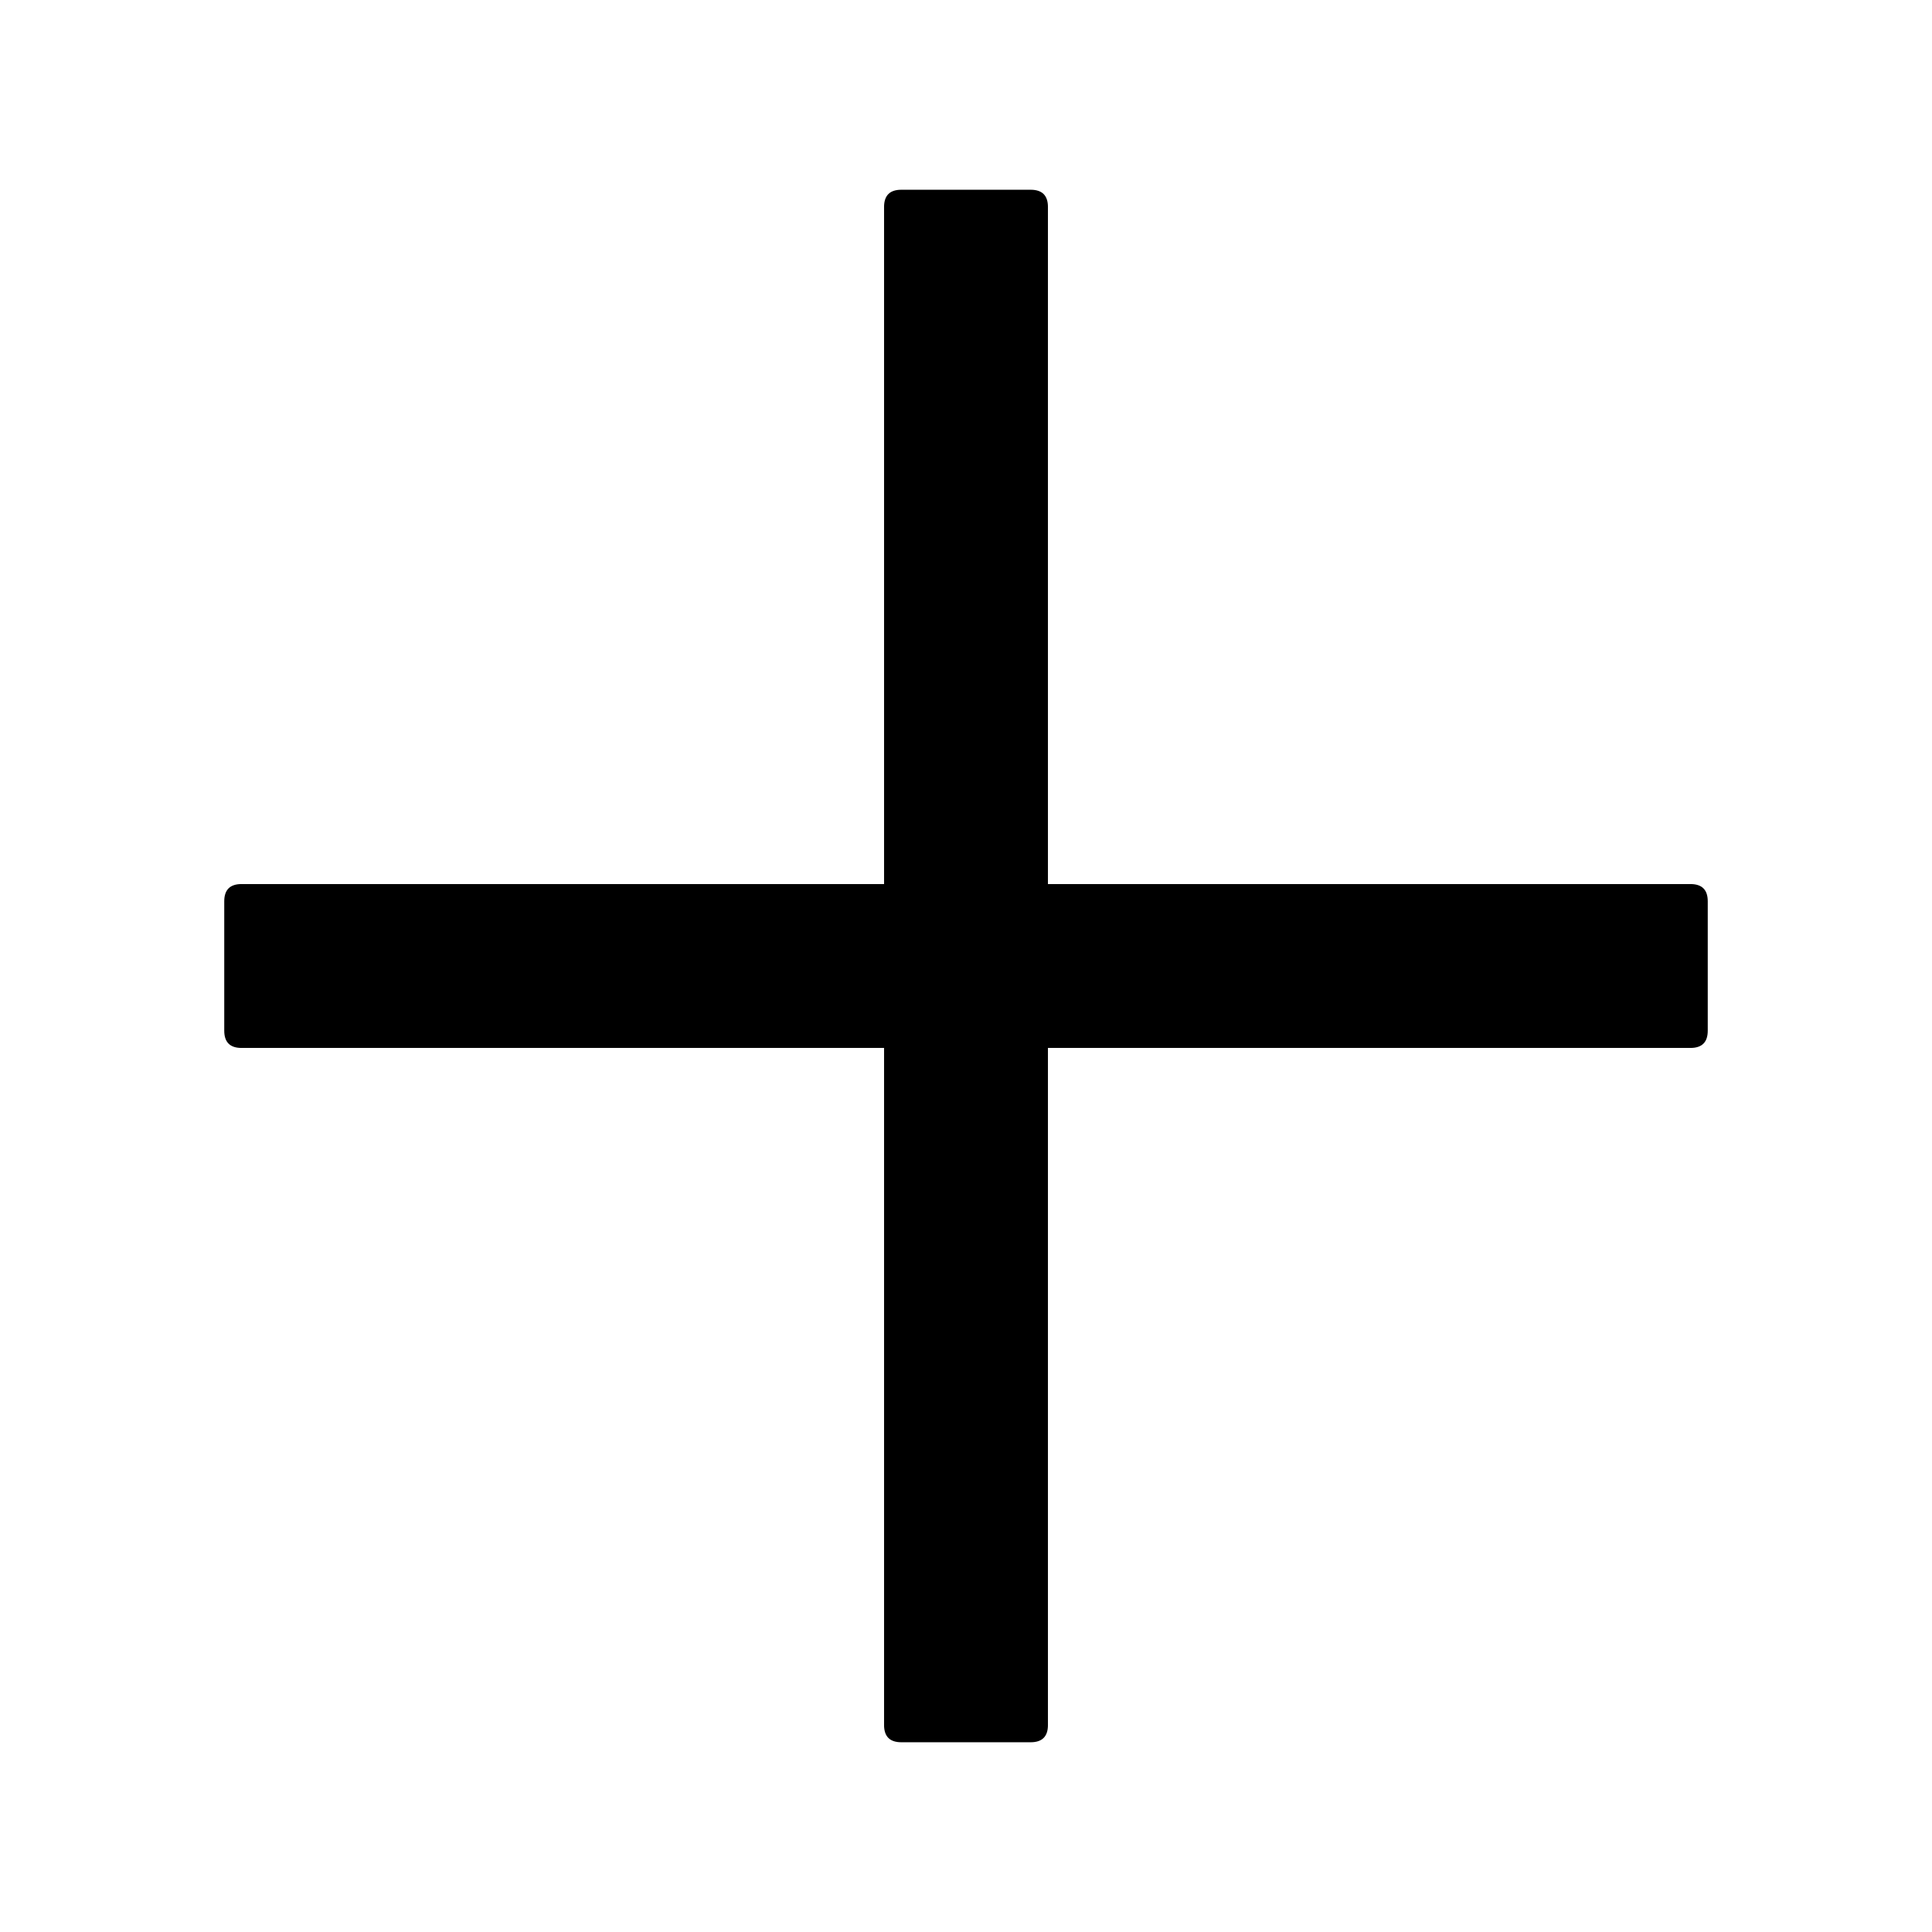
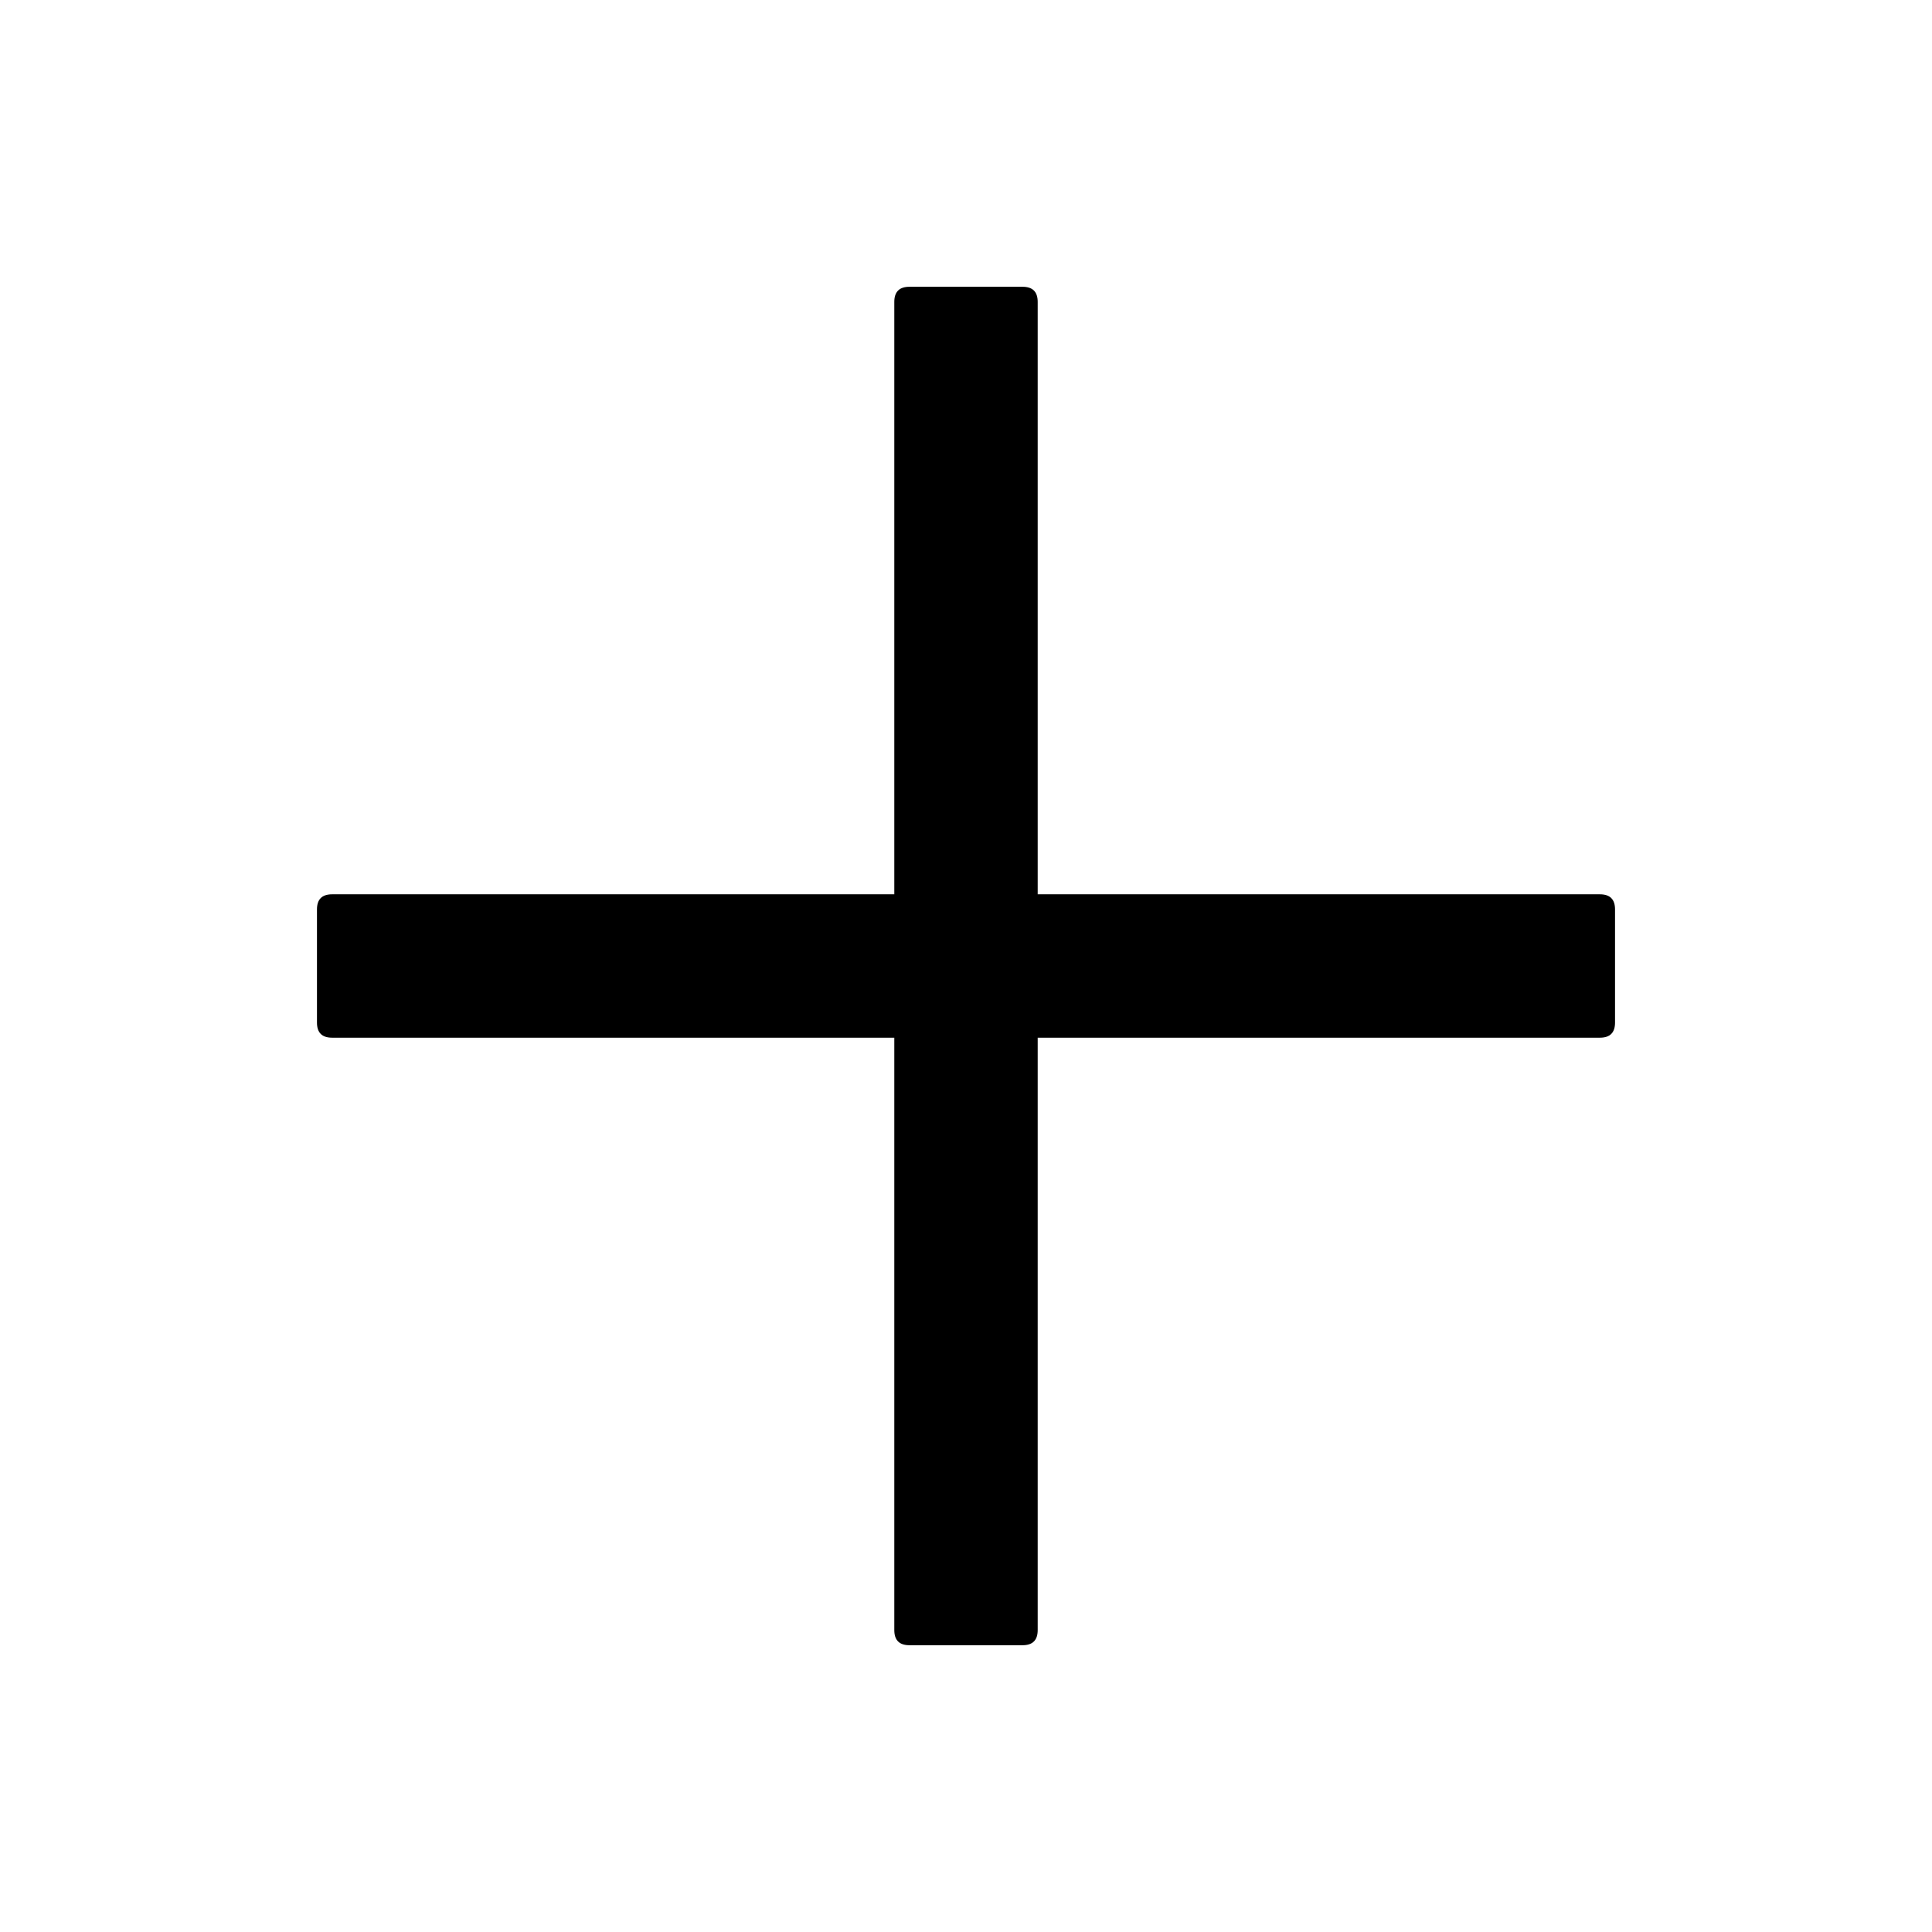
- <svg viewBox="64 64 896 896" focusable="false">
+ <svg viewBox="0 0 1024 1024" focusable="false">
  <defs>
    <style />
  </defs>
  <path d="M482 152h60q8 0 8 8v704q0 8-8 8h-60q-8 0-8-8V160q0-8 8-8z" />
  <path d="M176 474h672q8 0 8 8v60q0 8-8 8H176q-8 0-8-8v-60q0-8 8-8z" />
</svg>
